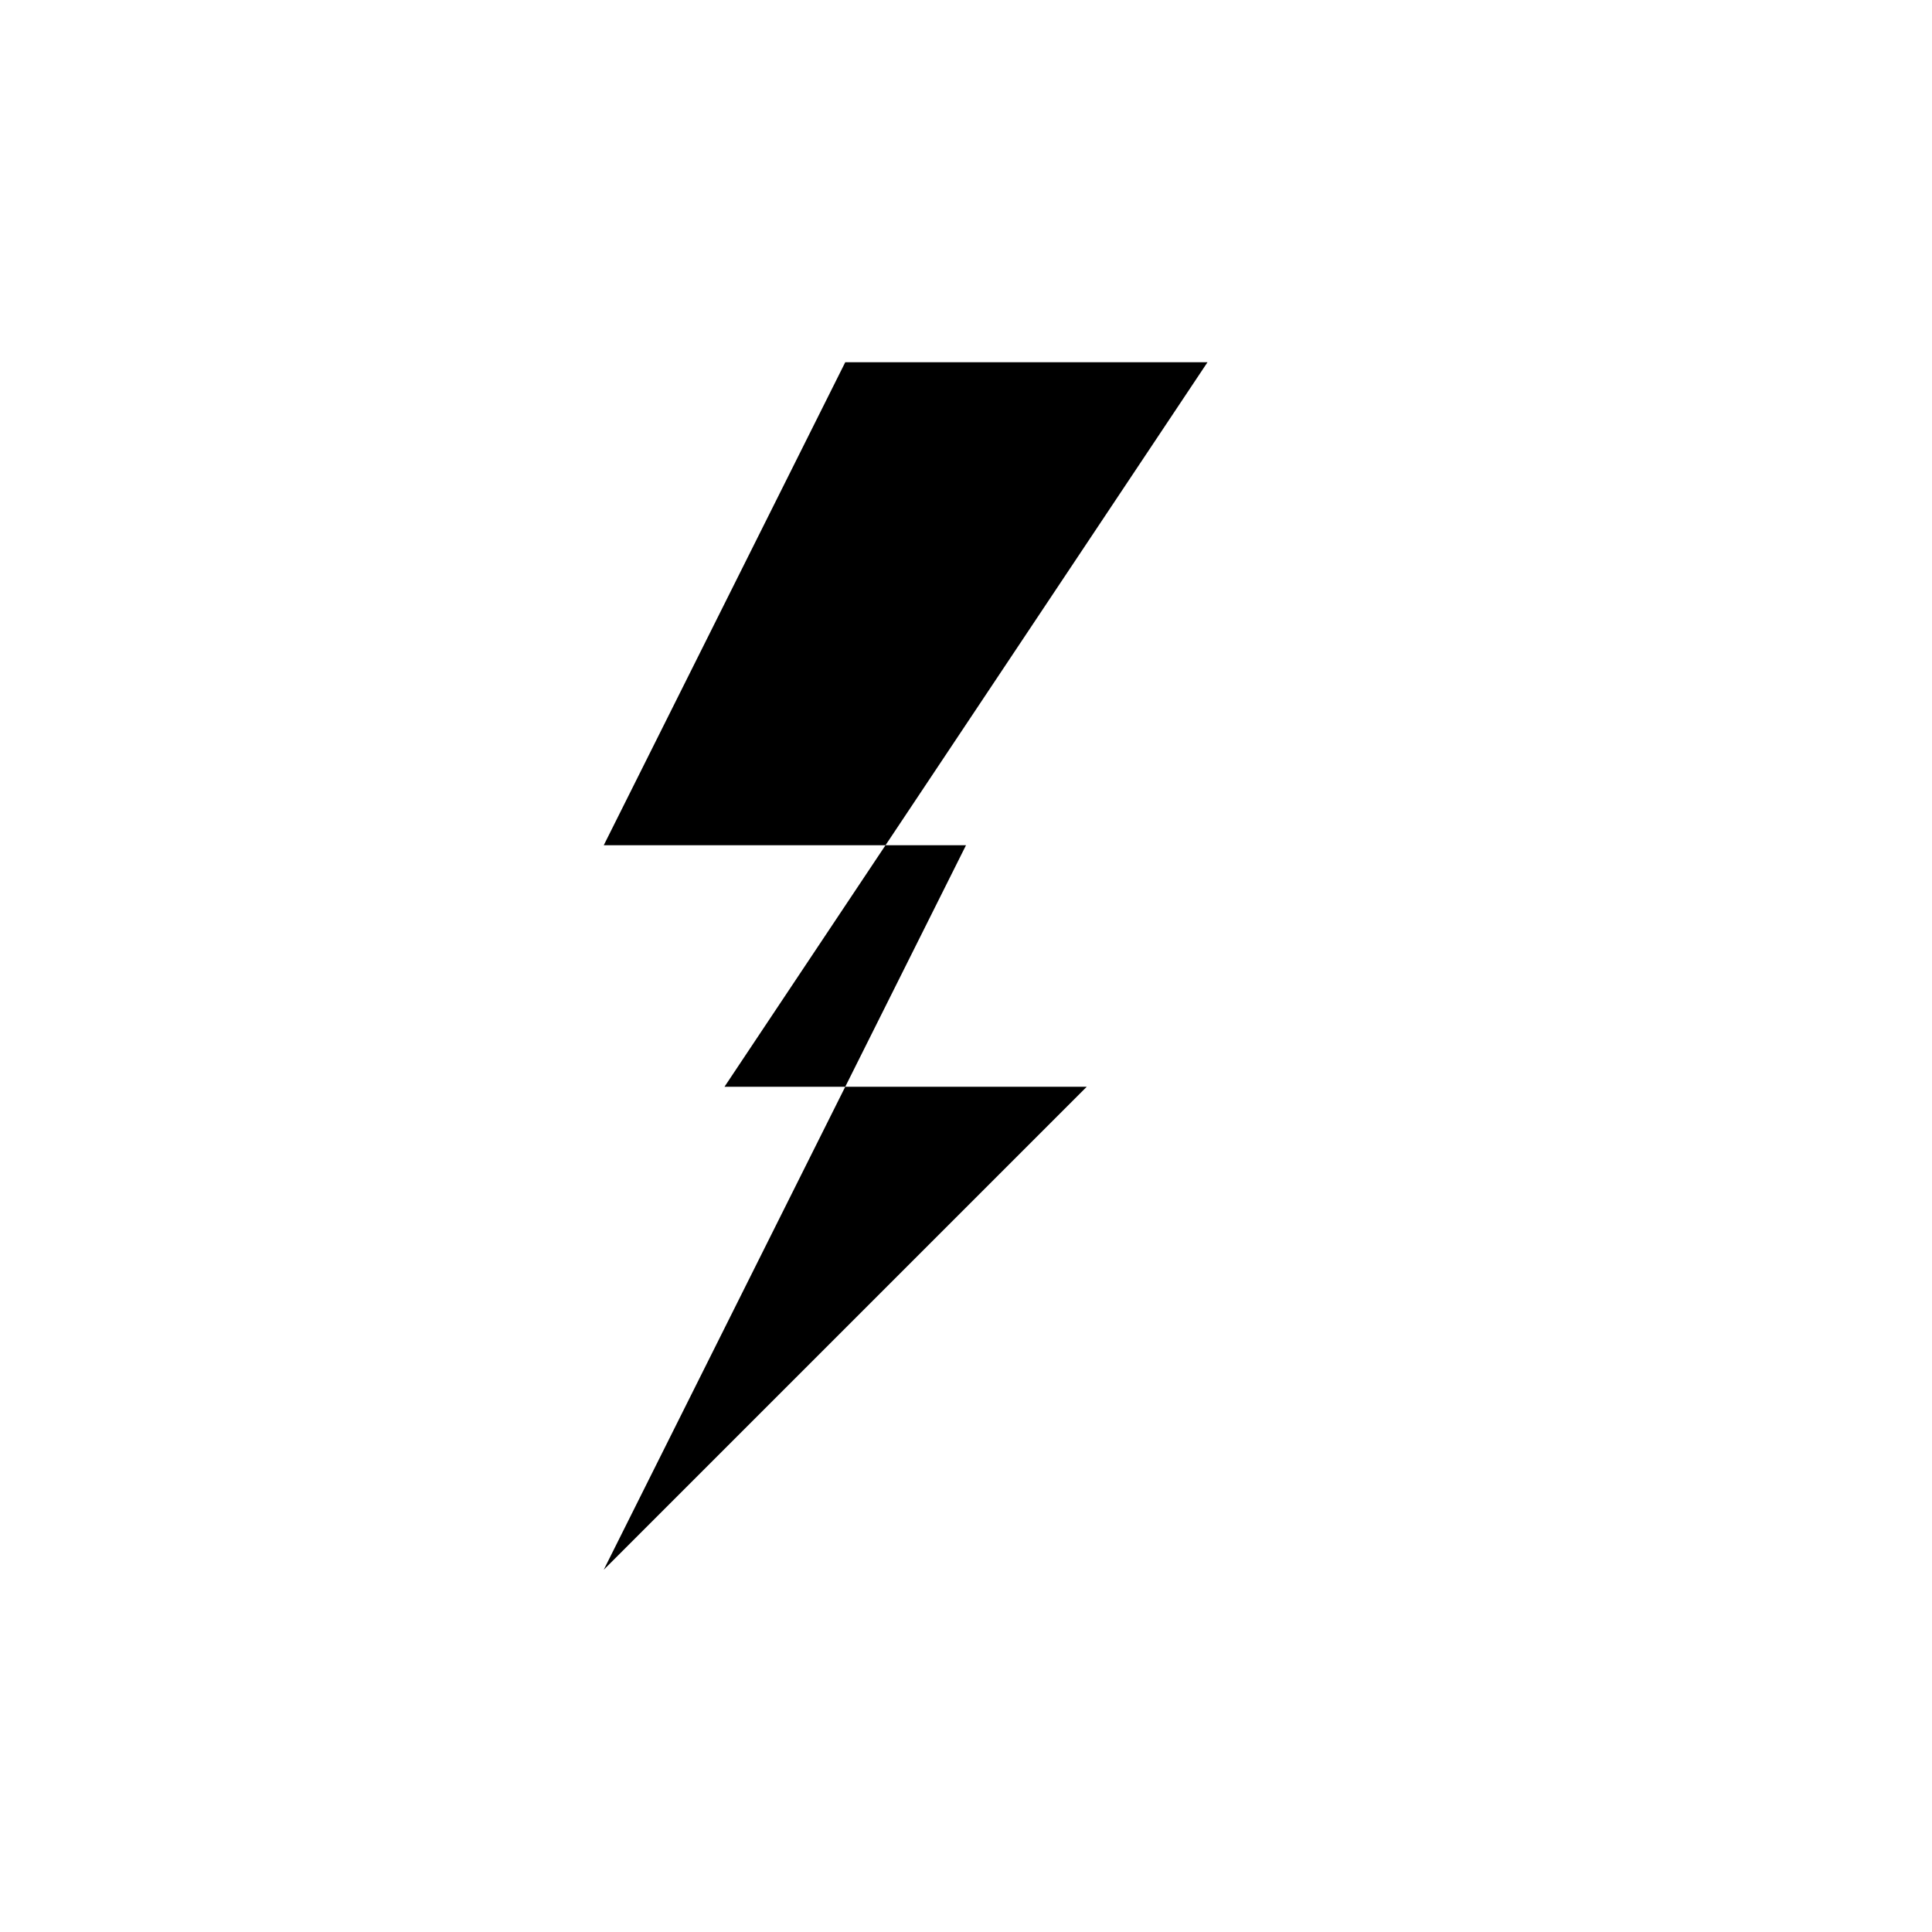
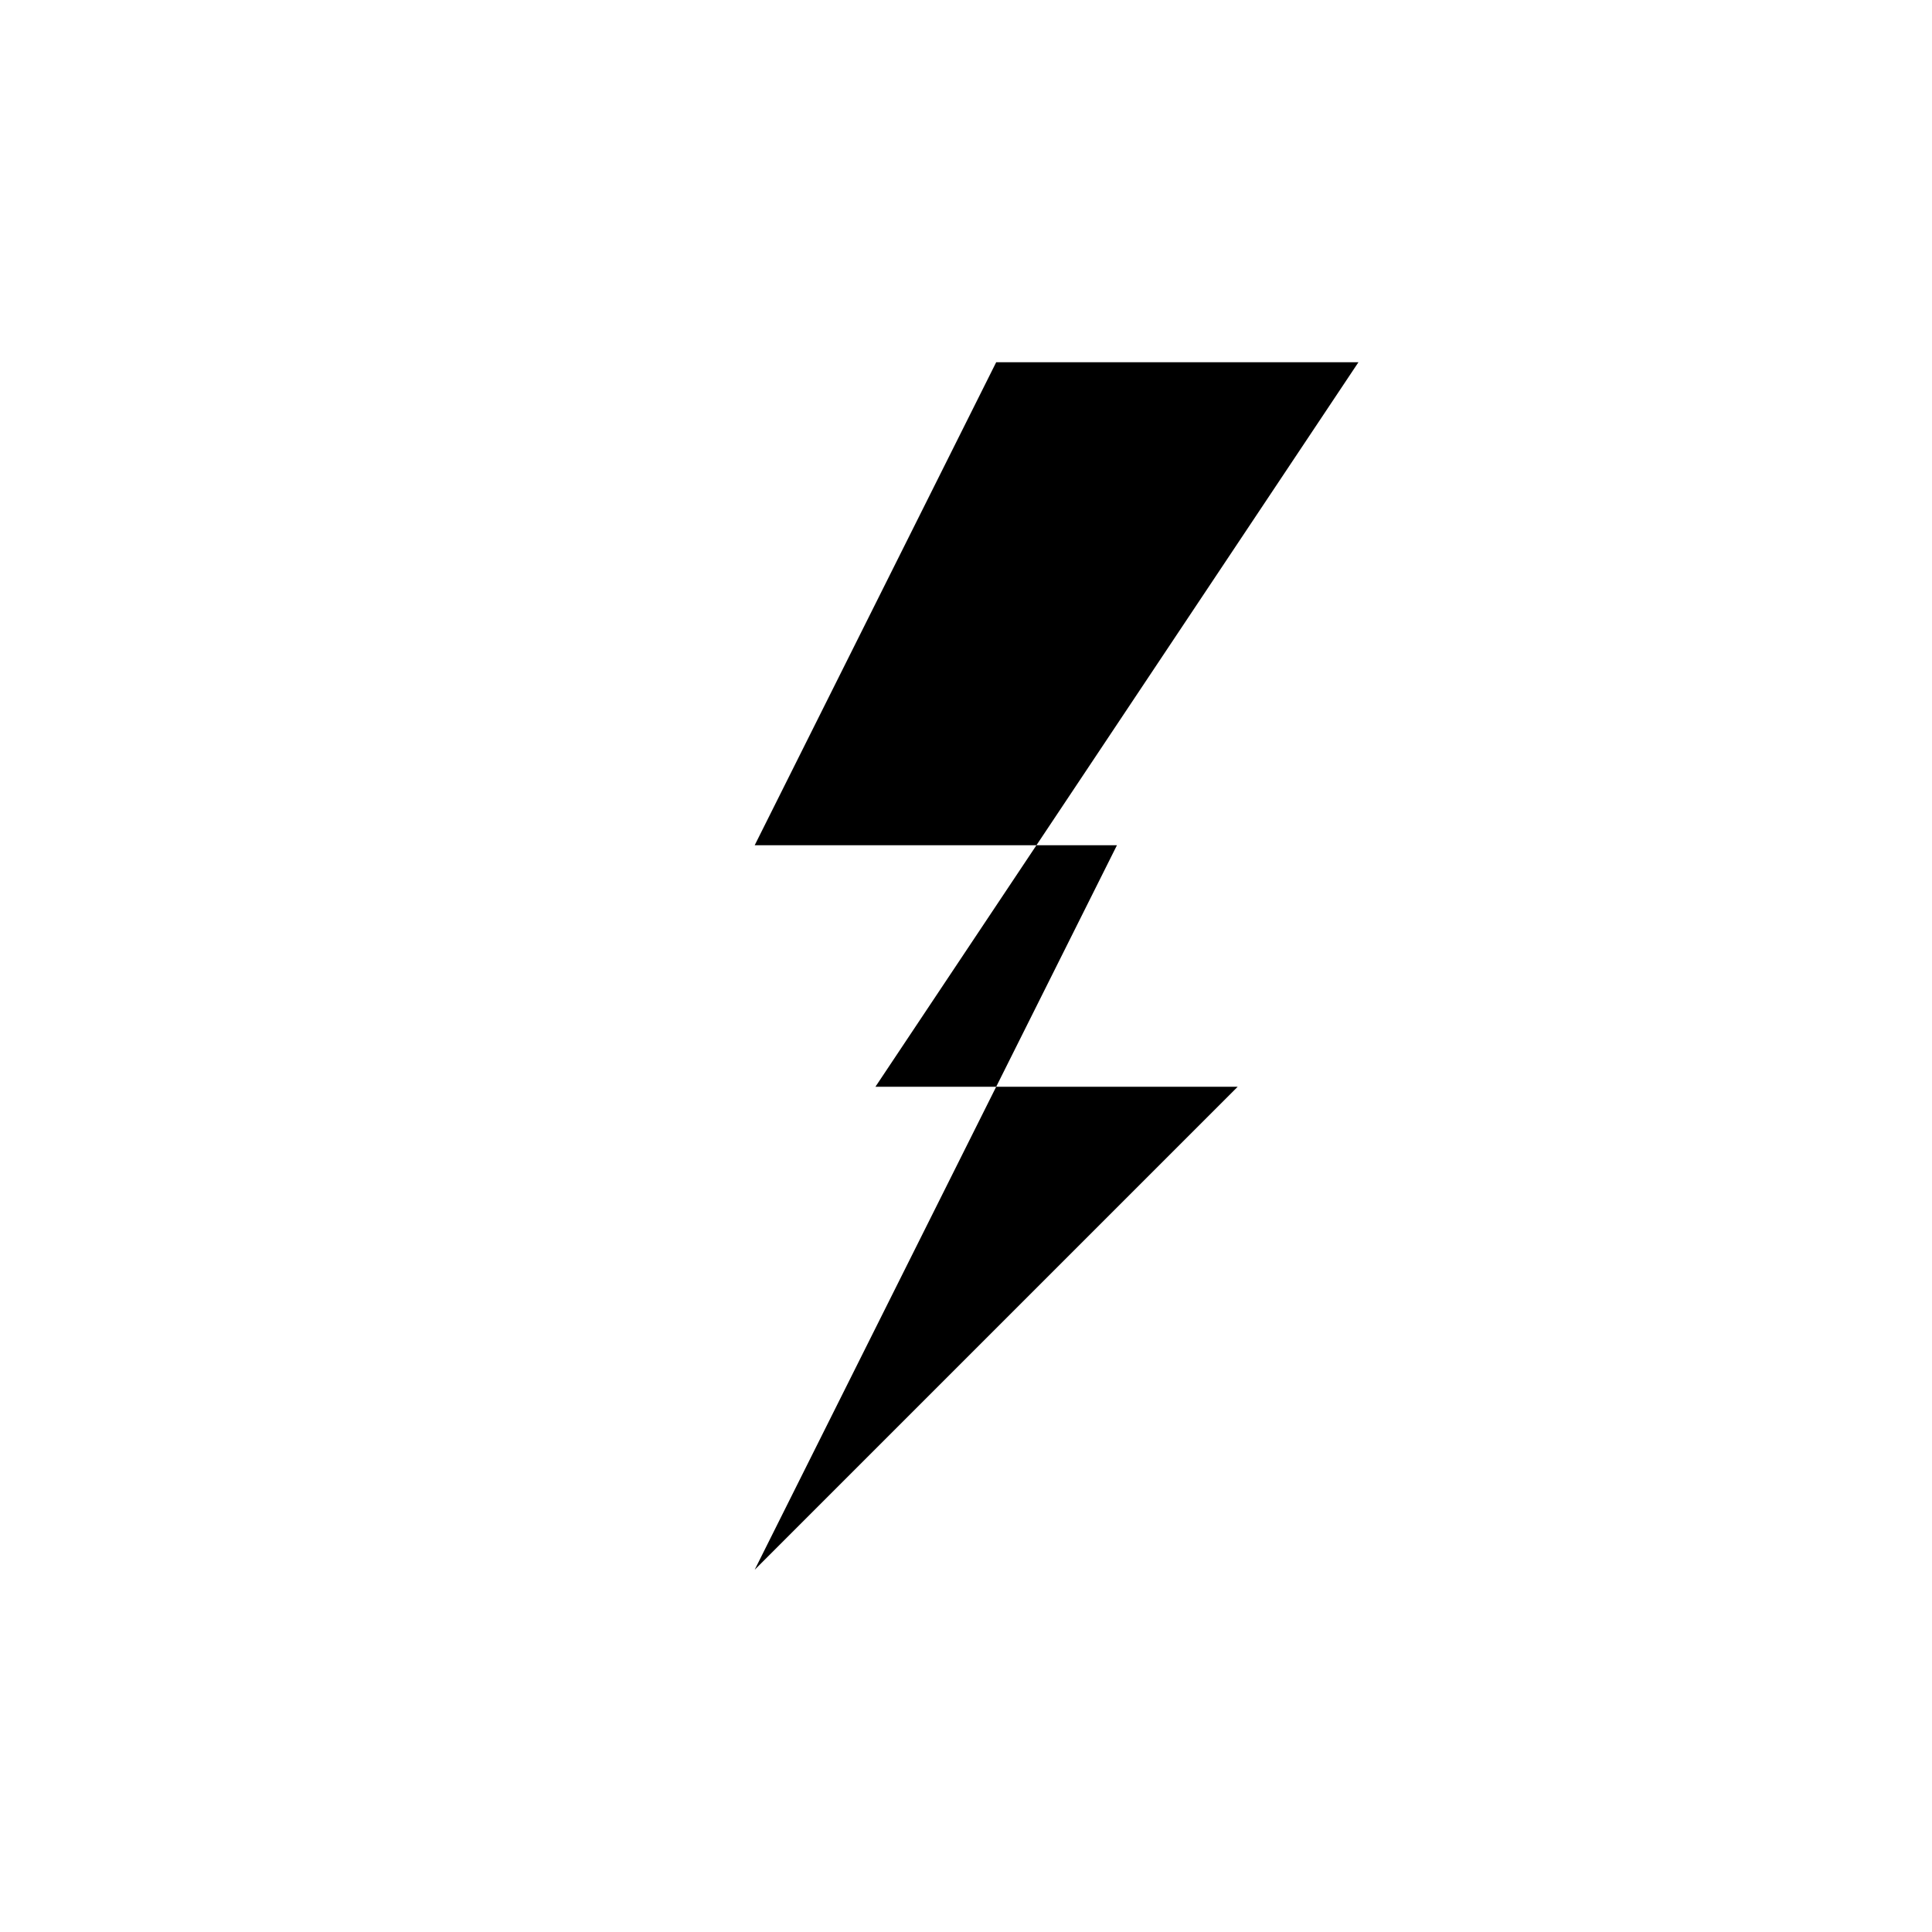
- <svg xmlns="http://www.w3.org/2000/svg" width="64" height="64" viewBox="0 0 64 64" fill="none" aria-label="Power Icon" role="img">
+ <svg xmlns="http://www.w3.org/2000/svg" width="64" height="64" viewBox="0 0 54 64" fill="none" aria-label="Power Icon" role="img">
  <polygon points="28,12 40,12 24,36 36,36 20,52 32,28 20,28" fill="currentColor" />
</svg>
